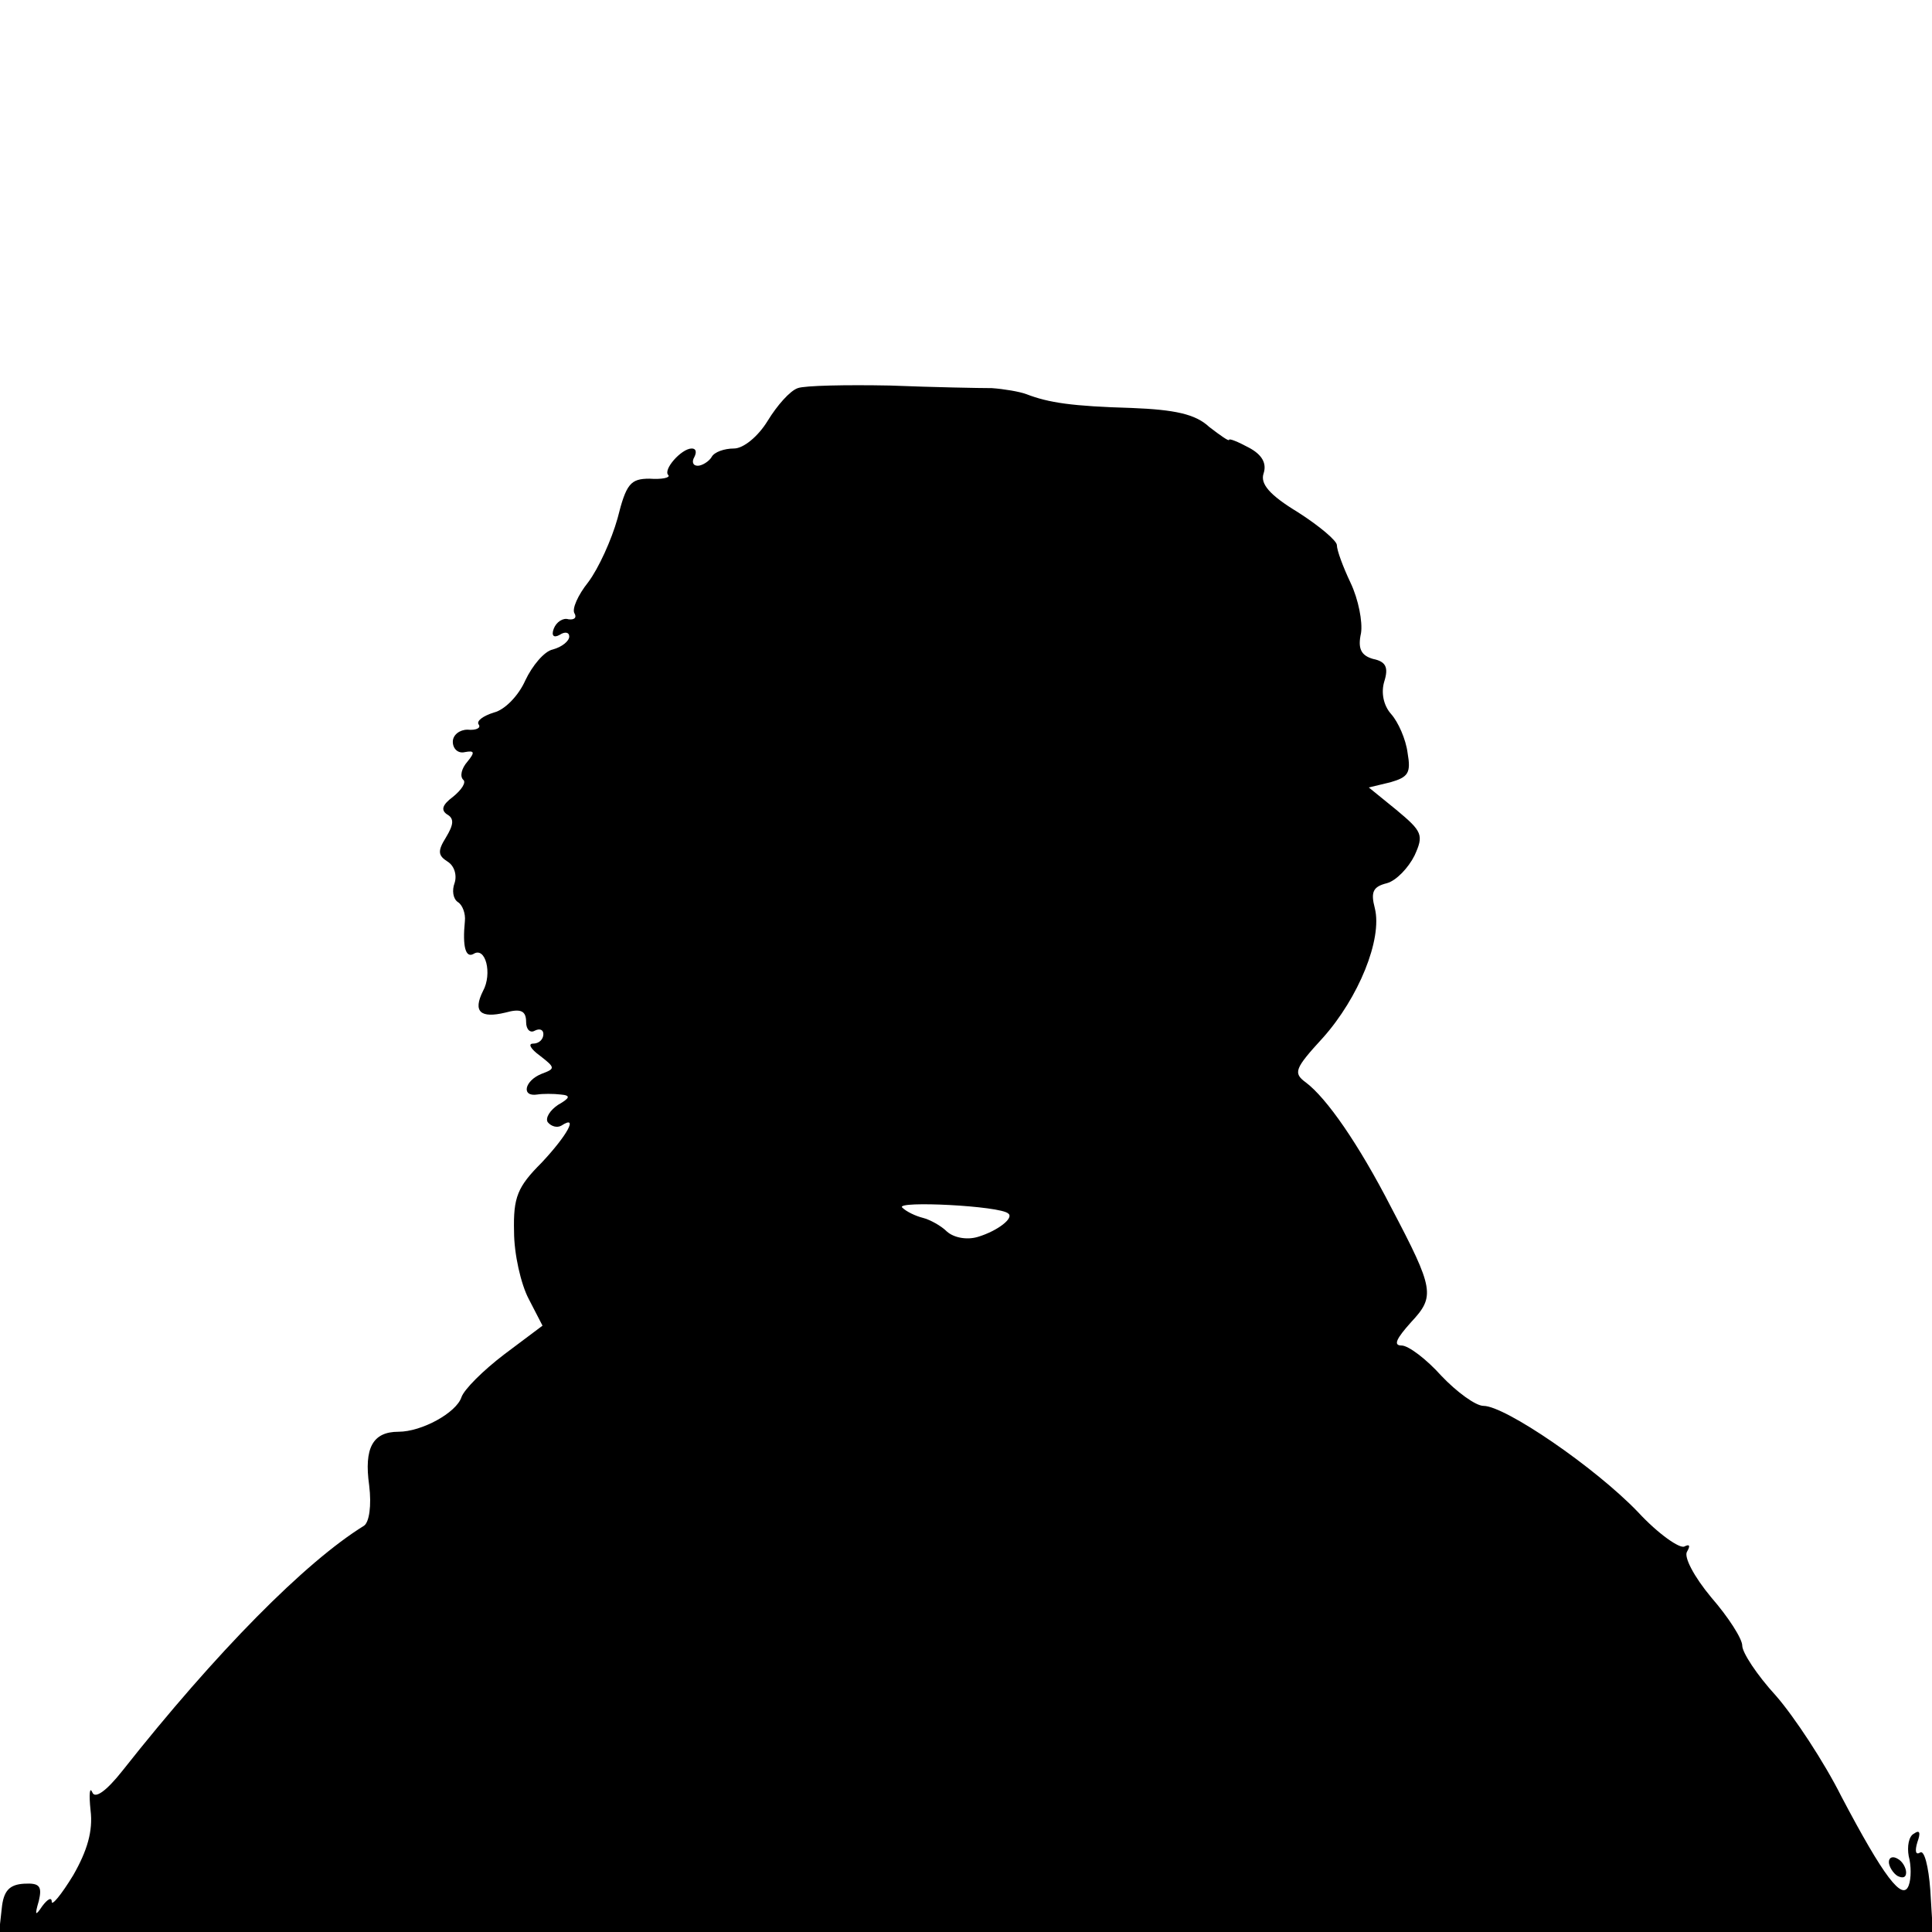
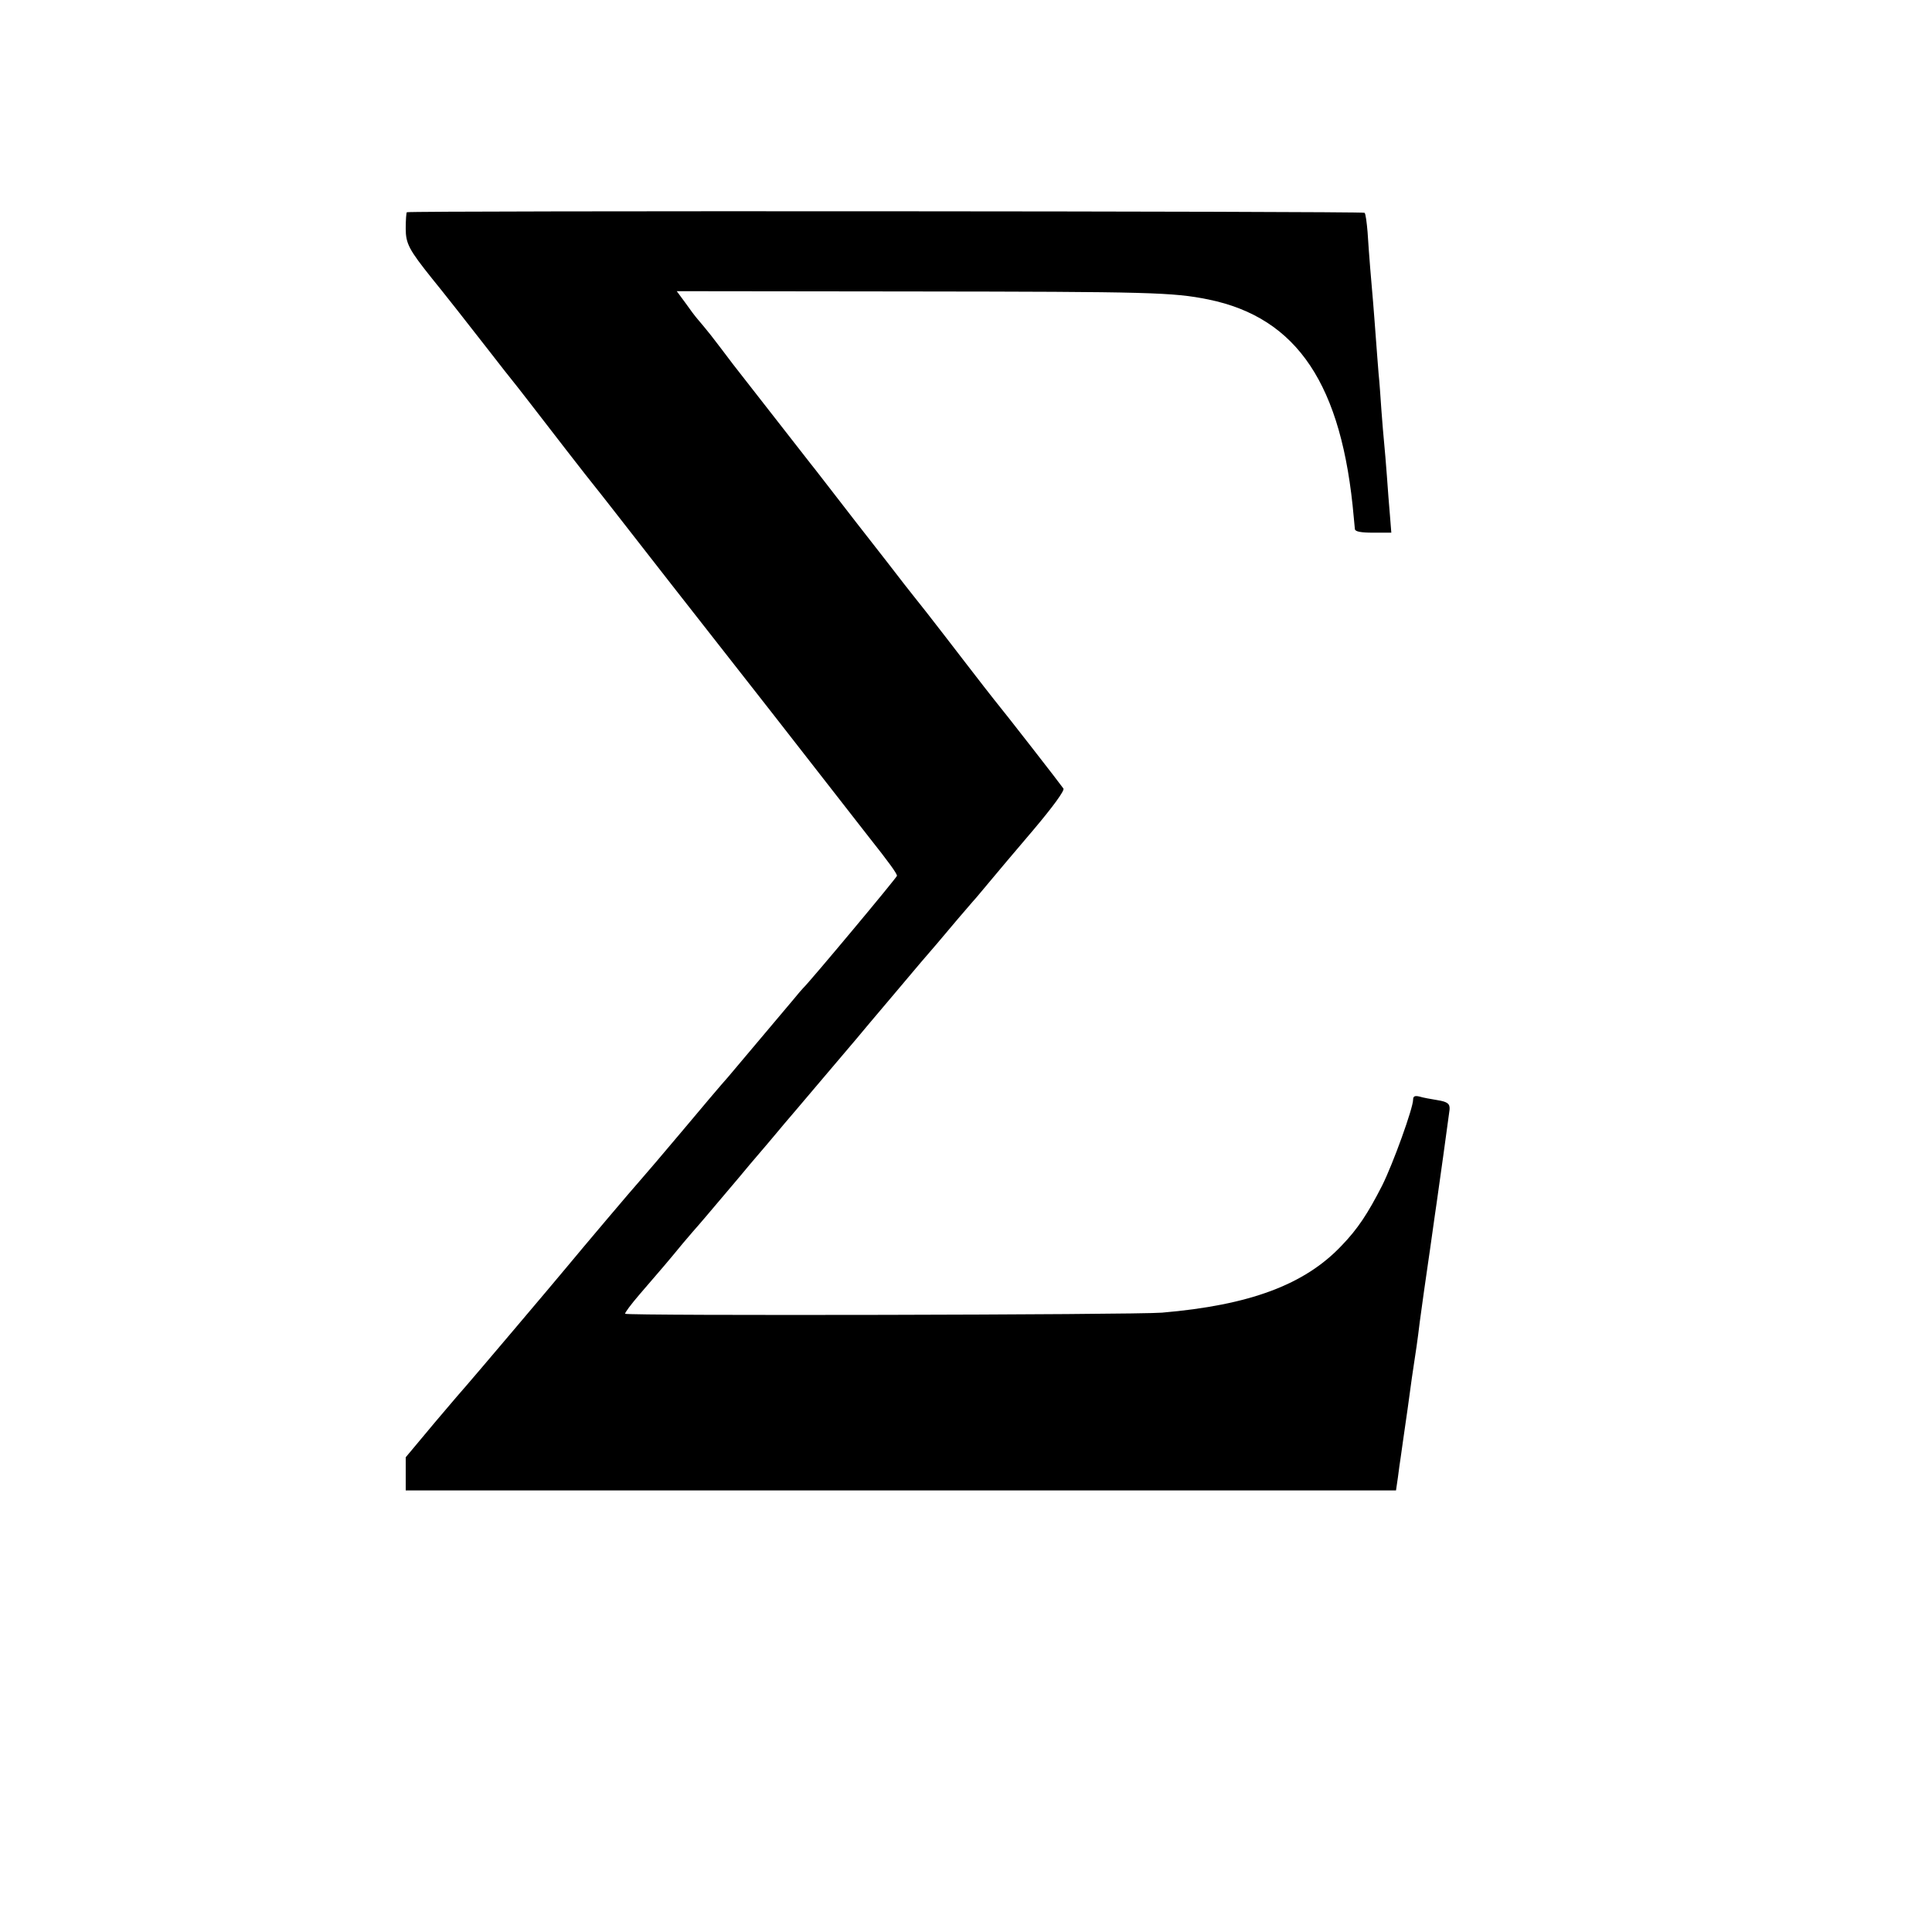
- <svg xmlns="http://www.w3.org/2000/svg" version="1.0" width="224pt" height="224pt" viewBox="0 0 224 224" preserveAspectRatio="xMidYMid meet">
-   <g transform="translate(0,224) scale(0.1,-0.1)" fill="#000000" stroke="none">
-     <path d="M925 1790 c-9 -3 -24 -20 -35 -38 -11 -18 -28 -32 -39 -32 -11 0 -23 -4 -26 -10 -3 -5 -11 -10 -16 -10 -6 0 -7 5 -4 10 3 6 2 10 -3 10 -12 0 -34 -25 -27 -31 2 -3 -8 -5 -22 -4 -22 0 -27 -6 -37 -46 -7 -25 -22 -58 -34 -74 -12 -15 -19 -31 -16 -36 3 -5 0 -8 -7 -7 -6 2 -14 -3 -17 -11 -3 -8 0 -11 7 -7 6 4 11 3 11 -2 0 -5 -8 -12 -19 -15 -10 -2 -24 -19 -32 -36 -8 -18 -24 -34 -36 -37 -13 -4 -21 -10 -18 -14 3 -4 -3 -7 -13 -6 -9 0 -17 -6 -17 -14 0 -8 6 -14 14 -12 11 2 12 0 3 -11 -7 -8 -9 -17 -5 -21 4 -3 -2 -12 -12 -20 -12 -9 -14 -15 -7 -20 9 -5 8 -12 -1 -27 -10 -16 -9 -21 2 -28 8 -5 11 -16 8 -25 -3 -8 -2 -18 4 -22 5 -3 9 -13 8 -22 -3 -30 1 -43 10 -38 14 9 22 -23 11 -43 -12 -24 -3 -32 26 -25 18 5 24 2 24 -11 0 -9 5 -13 10 -10 6 3 10 1 10 -4 0 -6 -5 -11 -12 -11 -6 0 -3 -6 8 -14 18 -14 18 -15 2 -21 -20 -8 -24 -27 -5 -24 6 1 19 1 27 0 12 -1 11 -4 -3 -12 -9 -6 -15 -15 -12 -20 4 -5 11 -7 16 -4 20 13 7 -11 -23 -43 -28 -28 -33 -40 -32 -80 0 -26 8 -61 17 -78 l16 -31 -44 -33 c-25 -19 -47 -41 -50 -50 -6 -18 -46 -40 -73 -40 -30 0 -40 -19 -34 -62 3 -24 0 -43 -6 -47 -68 -42 -171 -146 -280 -284 -19 -24 -32 -33 -35 -25 -3 7 -4 -2 -2 -21 3 -24 -4 -47 -20 -75 -14 -23 -25 -36 -25 -31 0 6 -5 3 -11 -5 -8 -12 -9 -11 -4 6 4 17 1 21 -17 20 -17 -1 -24 -8 -26 -29 l-3 -27 1121 0 1121 0 -3 49 c-2 27 -7 47 -12 43 -5 -3 -6 2 -3 12 4 11 3 15 -4 10 -6 -3 -8 -15 -6 -26 3 -11 3 -26 0 -34 -7 -19 -29 10 -78 103 -20 40 -55 93 -76 117 -22 24 -39 50 -39 58 0 8 -16 33 -36 56 -20 24 -32 47 -28 53 4 7 3 9 -3 6 -5 -3 -30 14 -54 40 -50 52 -154 123 -179 123 -9 0 -31 16 -49 35 -17 19 -38 35 -46 35 -10 0 -6 8 11 27 28 30 27 38 -23 133 -38 74 -75 127 -99 145 -15 11 -13 16 20 52 41 46 69 114 60 150 -5 19 -2 25 14 29 11 3 25 18 32 32 11 24 9 28 -21 53 l-32 26 25 6 c21 6 24 11 20 34 -2 16 -11 36 -19 45 -9 10 -12 25 -8 38 5 16 2 23 -13 26 -14 4 -18 12 -14 30 2 13 -3 39 -12 58 -9 19 -16 38 -16 44 0 5 -20 22 -45 38 -33 20 -44 33 -40 45 4 12 -2 22 -17 30 -13 7 -23 11 -23 9 0 -2 -10 5 -23 15 -16 15 -40 20 -90 22 -69 2 -96 6 -122 16 -8 3 -26 6 -40 7 -14 0 -67 1 -118 3 -51 1 -99 0 -107 -3z m244 -957 c7 -5 -12 -20 -35 -27 -13 -4 -28 -1 -36 6 -7 7 -20 14 -28 16 -8 2 -19 7 -24 12 -8 8 114 2 123 -7z" />
-     <path d="M2190 81 c0 -5 5 -13 10 -16 6 -3 10 -2 10 4 0 5 -4 13 -10 16 -5 3 -10 2 -10 -4z" />
+ <svg xmlns="http://www.w3.org/2000/svg" version="1.0" width="700pt" height="700pt" viewBox="0 0 700 700" preserveAspectRatio="xMidYMid meet">
+   <g transform="translate(0,700) scale(0.1,-0.1)" fill="#000000" stroke="none">
+     <path d="M1474 6231 c-2 -2 -4 -29 -4 -59 0 -55 12 -77 96 -182 29 -35 144 -181 209 -265 38 -49 74 -95 80 -102 5 -6 35 -44 65 -83 63 -82 214 -277 234 -301 7 -9 36 -45 63 -80 83 -107 377 -483 390 -499 10 -12 318 -406 542 -694 73 -92 100 -130 101 -139 0 -6 -314 -382 -340 -407 -3 -3 -19 -21 -35 -41 -43 -51 -152 -180 -236 -280 -26 -29 -102 -119 -169 -199 -67 -80 -134 -158 -149 -175 -28 -31 -214 -251 -266 -314 -47 -57 -359 -425 -365 -431 -3 -3 -54 -62 -113 -132 l-107 -128 0 -60 0 -60 1794 0 1794 0 7 48 c3 26 8 58 10 72 2 14 13 93 25 175 11 83 22 159 24 170 3 18 13 85 20 145 4 32 26 187 31 220 2 14 9 61 15 105 6 44 13 91 15 105 4 25 46 329 47 339 2 22 -7 29 -44 35 -24 4 -53 9 -65 13 -17 4 -23 1 -23 -11 0 -31 -73 -233 -112 -311 -52 -102 -89 -158 -147 -218 -134 -142 -334 -216 -651 -243 -98 -8 -1940 -12 -1945 -4 -2 3 22 35 53 71 82 95 101 117 156 184 28 33 53 62 56 65 3 3 41 48 85 100 44 52 90 106 101 120 12 14 41 48 64 75 23 28 52 61 63 75 22 25 227 268 259 305 9 11 71 85 139 165 67 80 136 161 153 180 17 20 51 60 76 90 25 29 50 58 55 64 6 6 31 36 56 66 25 30 98 117 163 193 71 84 114 143 109 150 -7 11 -213 276 -251 322 -9 11 -54 69 -101 130 -46 60 -111 144 -143 185 -33 41 -70 89 -83 105 -13 17 -91 118 -175 225 -83 107 -156 202 -163 210 -17 22 -221 283 -281 360 -27 36 -63 83 -80 105 -17 21 -38 47 -47 57 -9 10 -30 38 -46 61 l-31 42 852 -1 c864 -1 945 -3 1074 -29 323 -66 485 -309 527 -790 2 -16 3 -36 4 -42 1 -9 21 -13 67 -13 l65 0 -5 63 c-3 34 -8 98 -11 142 -3 44 -8 98 -10 120 -2 22 -7 76 -10 120 -3 44 -7 103 -10 130 -2 28 -7 86 -10 130 -3 44 -8 103 -10 130 -6 66 -15 174 -20 254 -3 35 -7 67 -11 70 -6 6 -3463 8 -3470 2z" />
  </g>
</svg>
